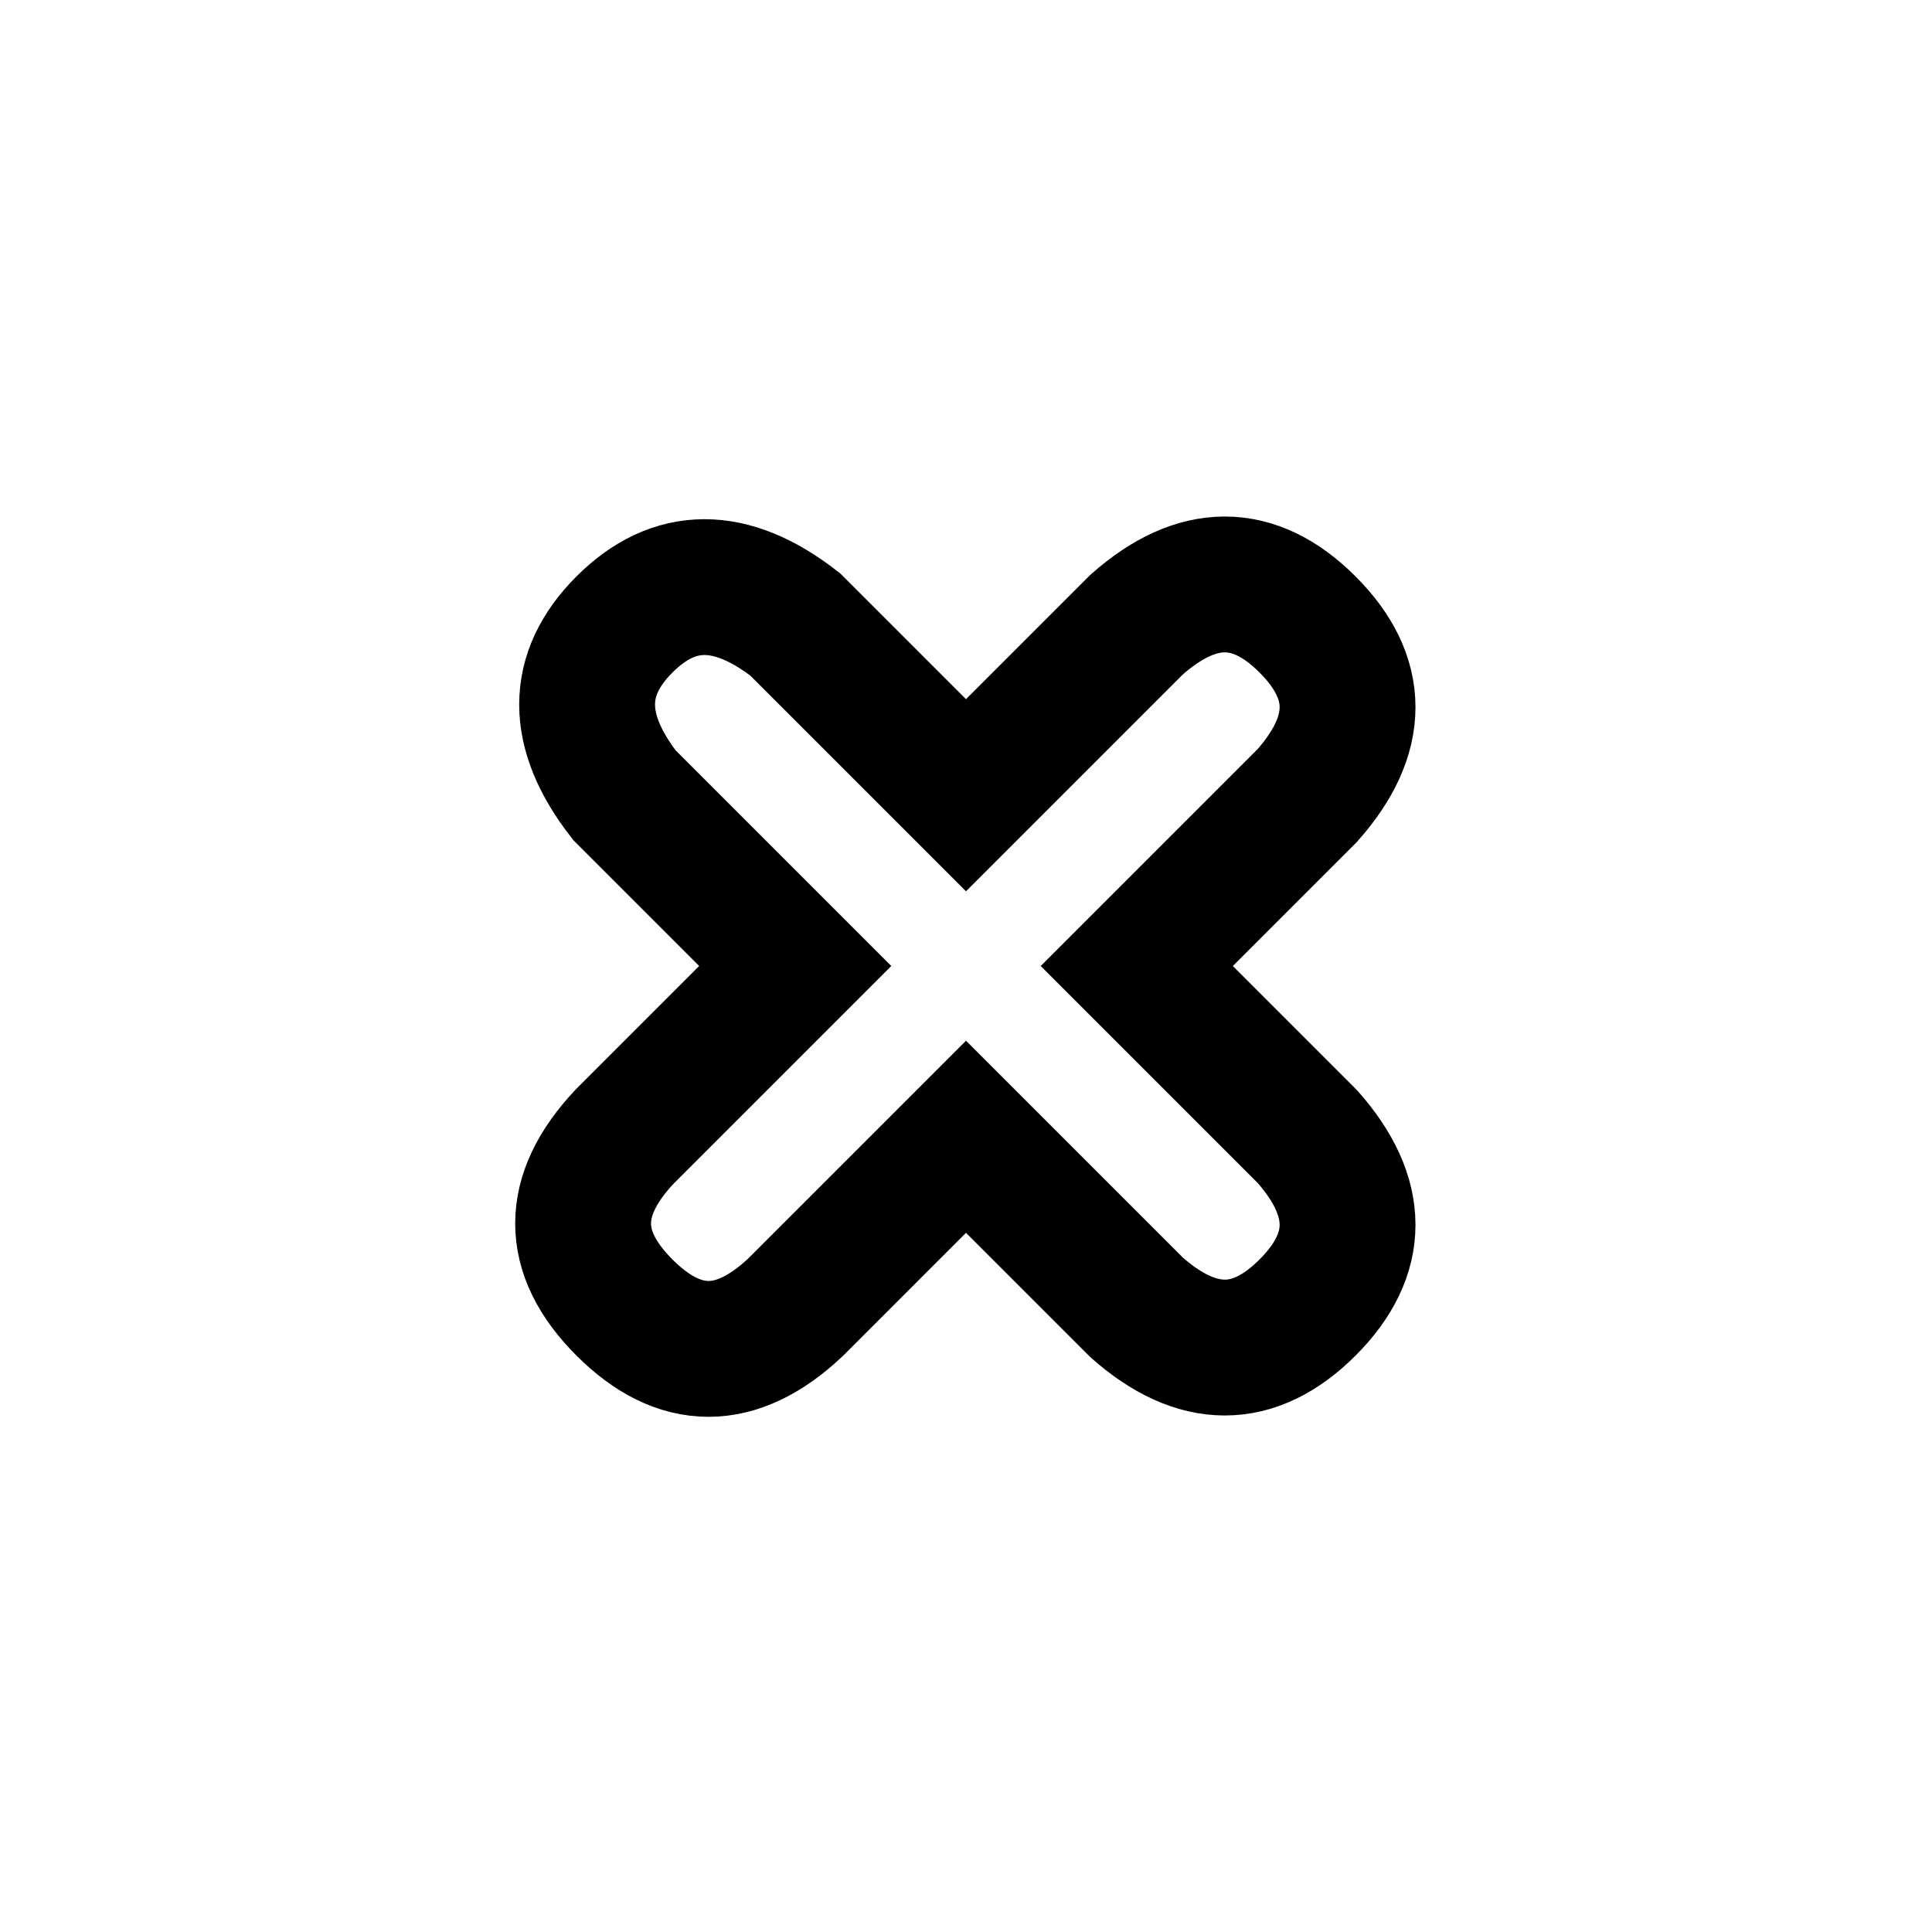
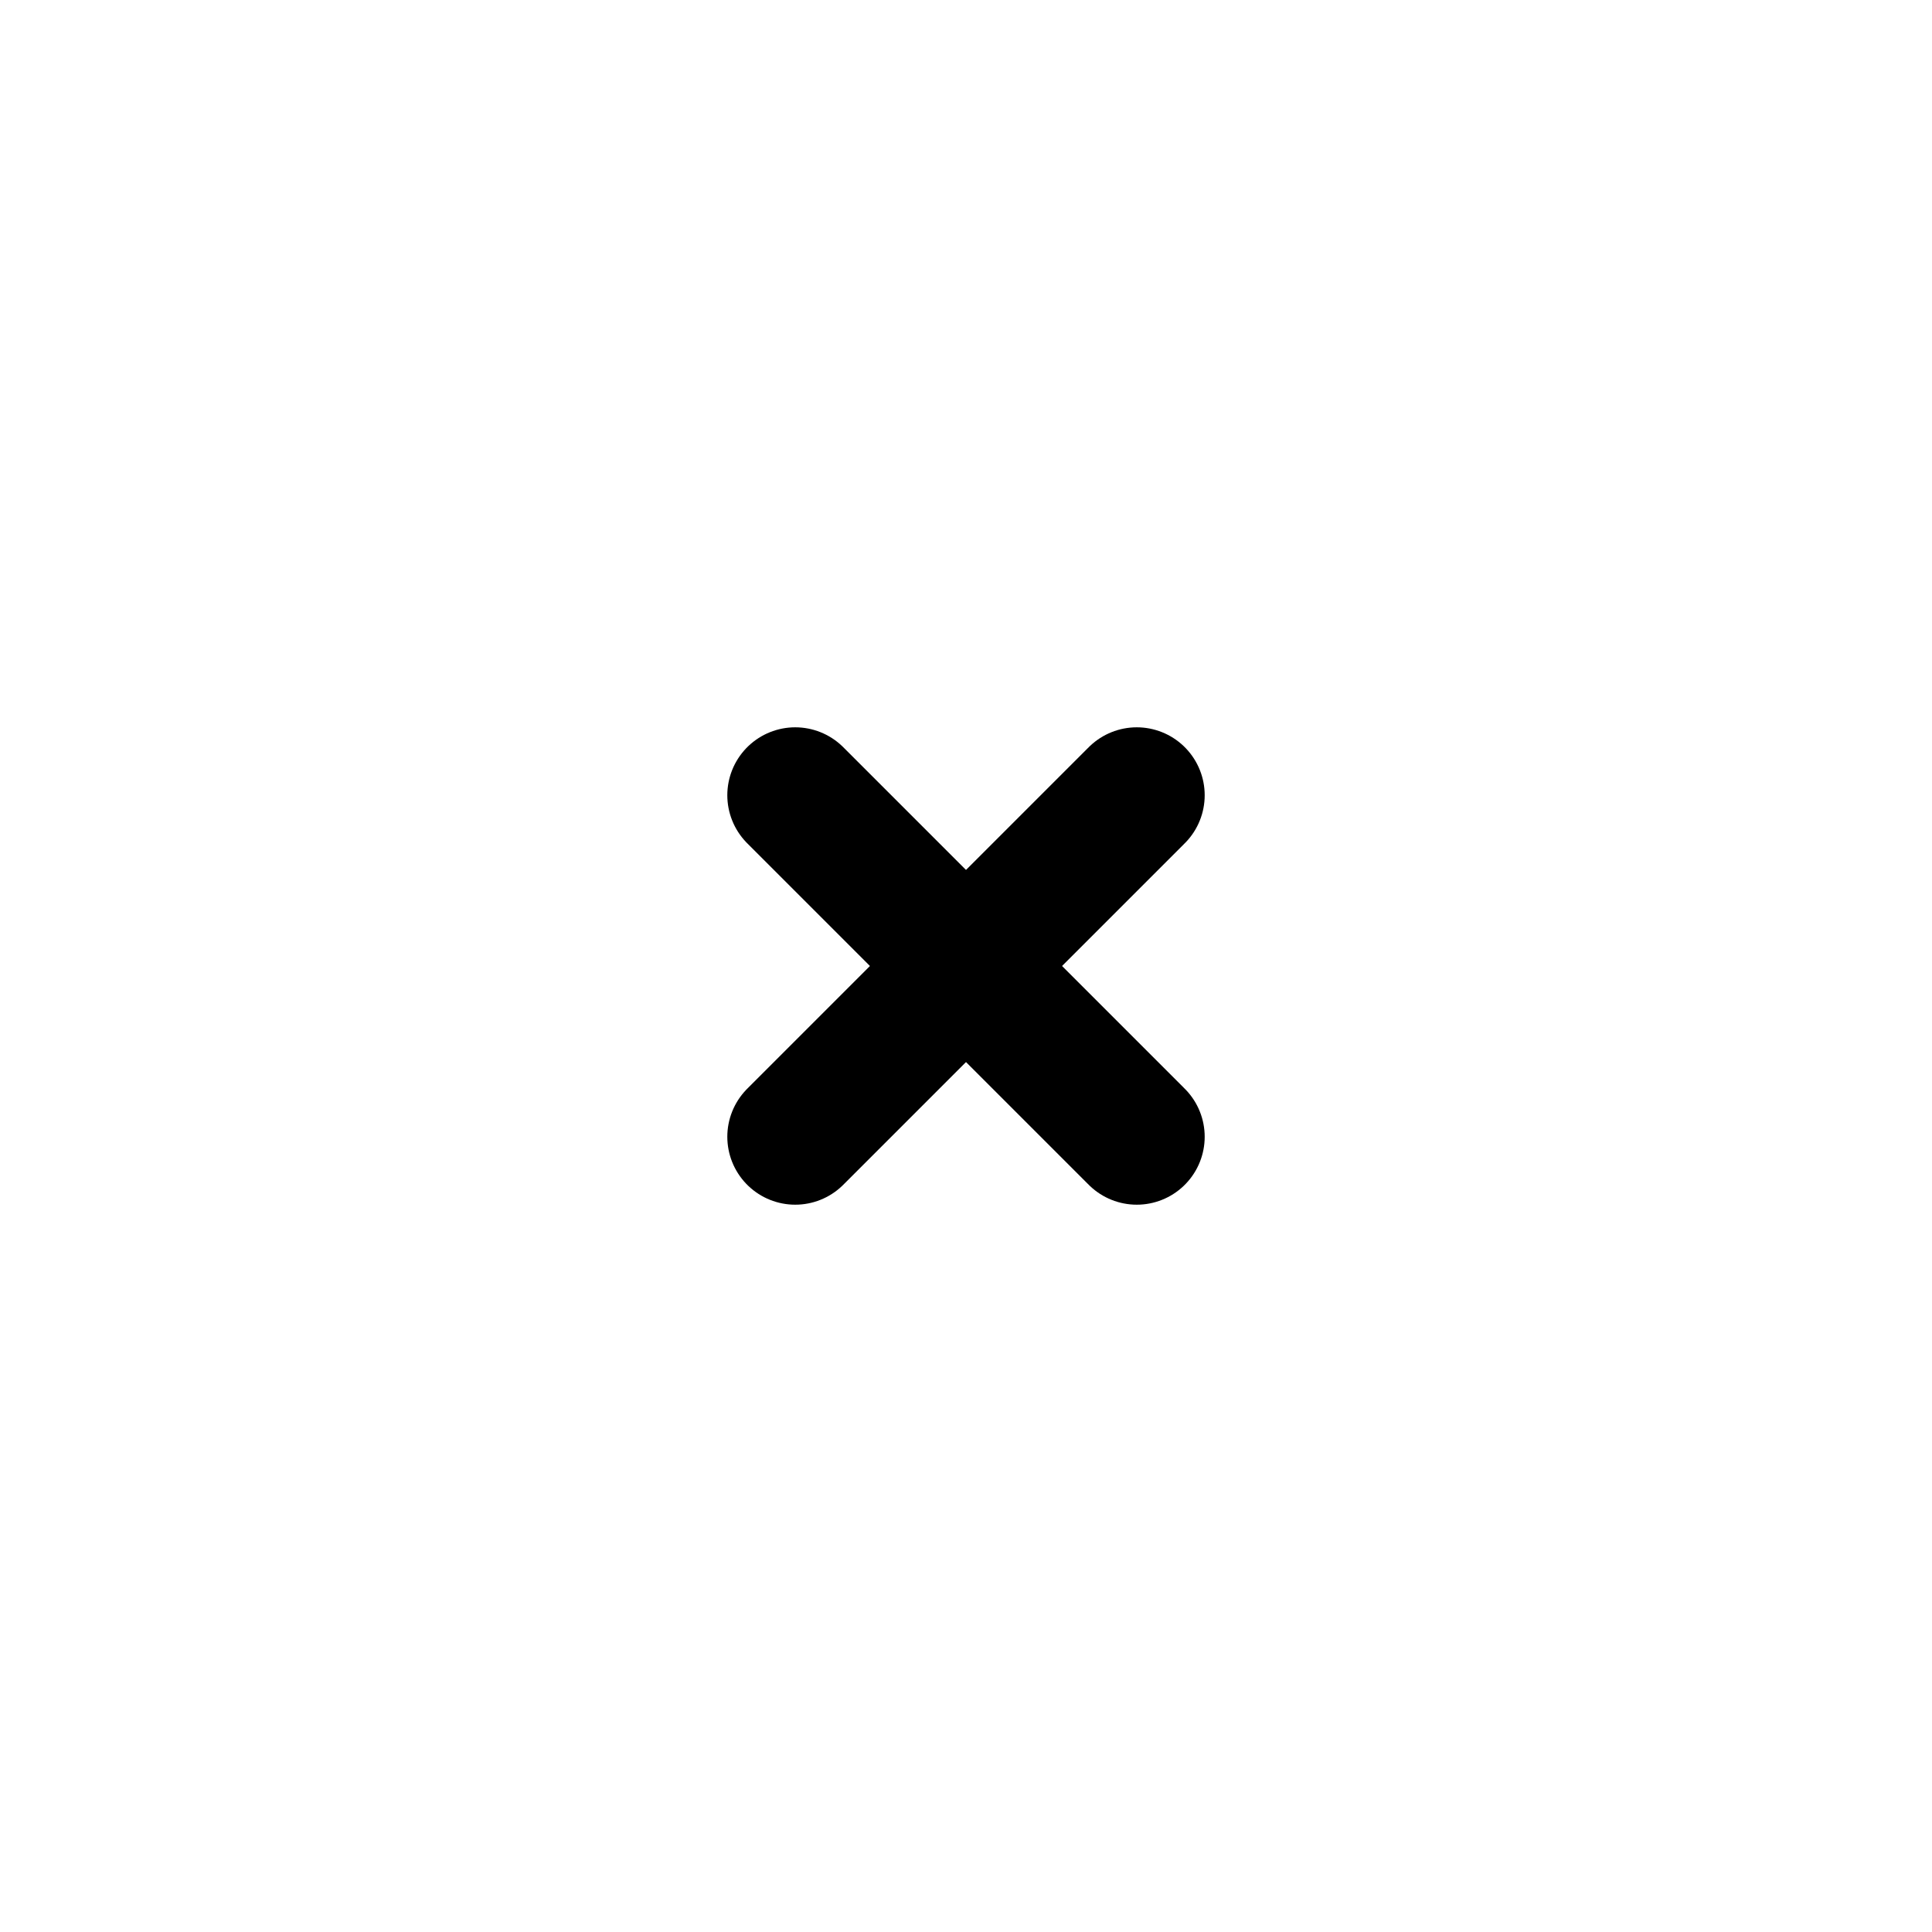
<svg xmlns="http://www.w3.org/2000/svg" style="isolation:isolate" viewBox="0 0 512 512" width="512" height="512">
-   <path d=" M 165.49 165.49 Q 185.289 145.691 210.745 165.49 L 256 210.745 L 301.255 165.49 Q 325.296 144.277 346.51 165.49 Q 367.723 186.704 346.51 210.745 L 301.255 256 L 346.51 301.255 Q 367.723 325.296 346.51 346.51 Q 325.296 367.723 301.255 346.51 L 256 301.255 L 210.745 346.51 Q 187.411 368.43 165.49 346.51 Q 143.57 324.589 165.49 301.255 L 210.745 256 L 165.49 210.745 Q 145.691 185.289 165.49 165.49 Z " fill="none" />
-   <path d=" M 165.49 165.49 Q 185.289 145.691 210.745 165.49 L 256 210.745 L 301.255 165.49 Q 325.296 144.277 346.51 165.49 Q 367.723 186.704 346.51 210.745 L 301.255 256 L 346.51 301.255 Q 367.723 325.296 346.51 346.51 Q 325.296 367.723 301.255 346.51 L 256 301.255 L 210.745 346.51 Q 187.411 368.43 165.49 346.51 Q 143.57 324.589 165.49 301.255 L 210.745 256 L 165.49 210.745 Q 145.691 185.289 165.49 165.49 Z " fill="none" vector-effect="non-scaling-stroke" stroke-width="36" stroke="rgb(0,0,0)" stroke-opacity="100" stroke-linejoin="miter" stroke-linecap="square" />
+   <line x1="210.745" y1="301.255" x2="301.255" y2="210.745" vector-effect="non-scaling-stroke" stroke-width="36" stroke="rgb(0,0,0)" stroke-linejoin="round" stroke-linecap="round" />
+   <line x1="210.745" y1="210.745" x2="301.255" y2="301.255" vector-effect="non-scaling-stroke" stroke-width="36" stroke="rgb(0,0,0)" stroke-linejoin="round" stroke-linecap="round" />
</svg>
